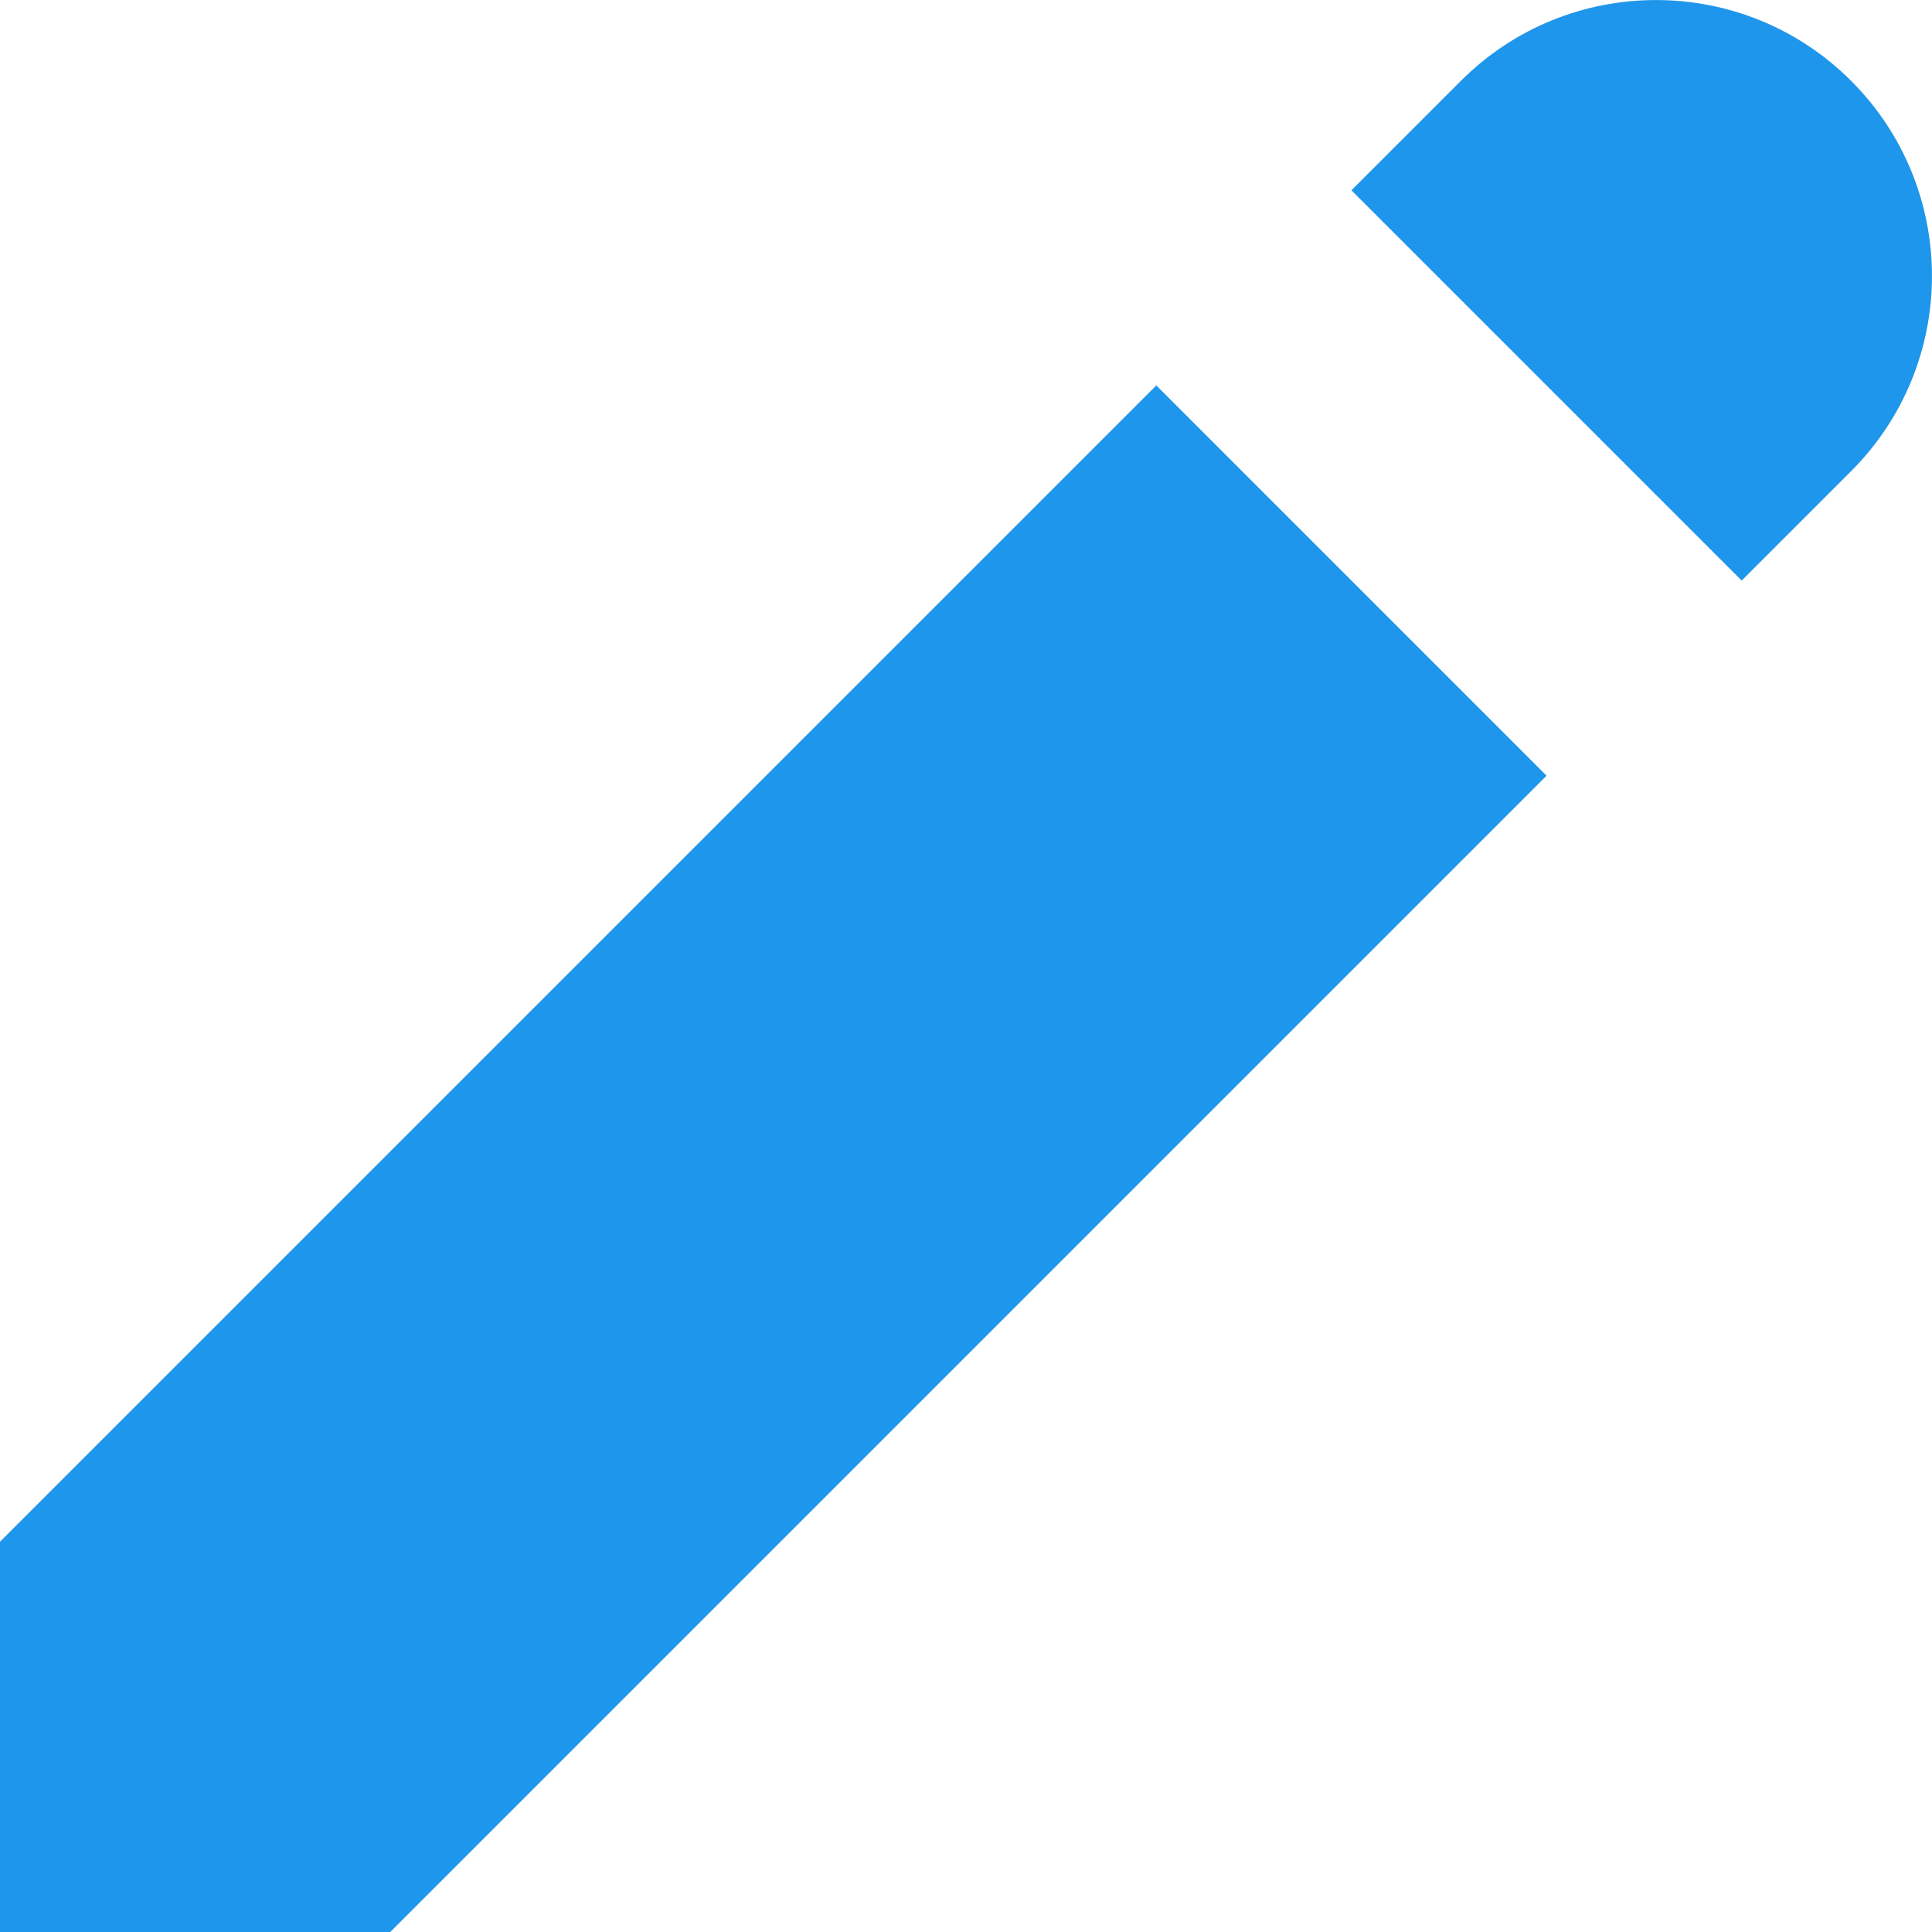
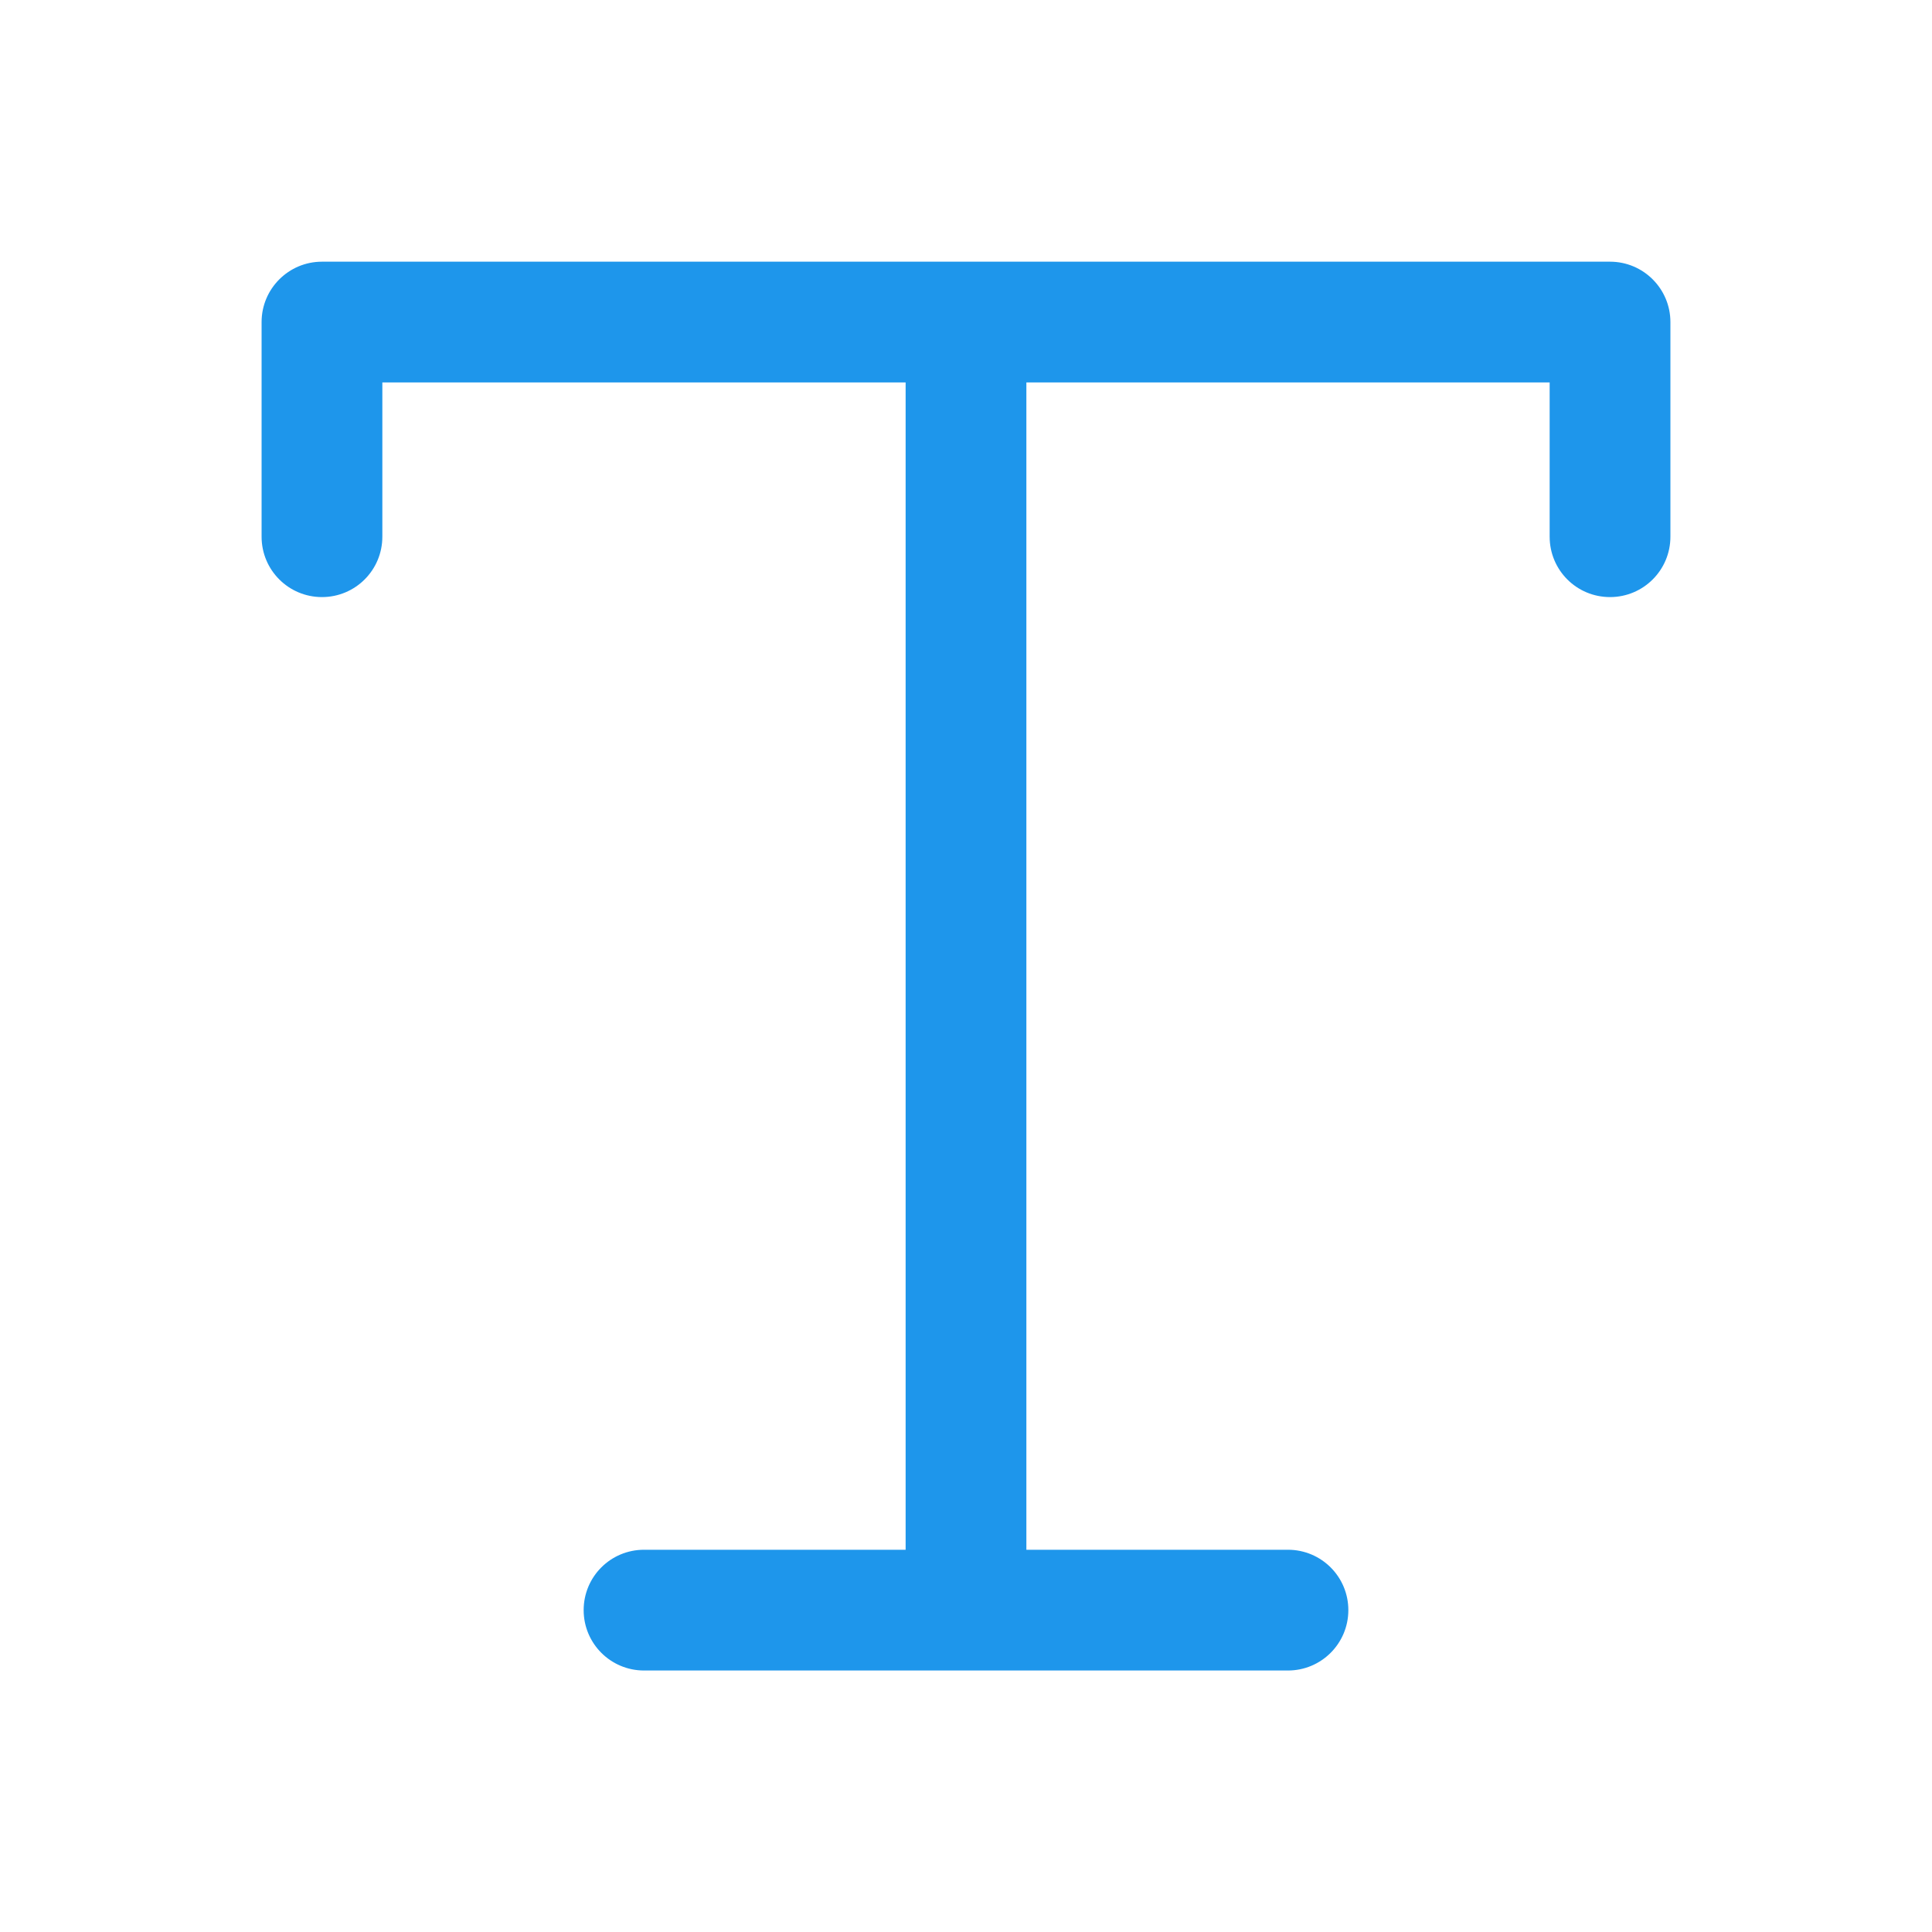
- <svg xmlns="http://www.w3.org/2000/svg" width="14" height="14" viewBox="0 0 14 14" fill="none">
-   <path d="M10.586 0.586C11.367 -0.195 12.633 -0.195 13.414 0.586C14.195 1.367 14.195 2.633 13.414 3.414L12.621 4.207L9.793 1.379L10.586 0.586Z" fill="#1E96EB" />
-   <path d="M8.379 2.793L0 11.172V14H2.828L11.207 5.621L8.379 2.793Z" fill="#1E96EB" />
+ <svg xmlns="http://www.w3.org/2000/svg" width="20" height="20" viewBox="0 0 20 20" fill="none">
+   <path fill-rule="evenodd" clip-rule="evenodd" d="M2.708 3.334C2.708 2.989 2.988 2.709 3.333 2.709H16.667C17.012 2.709 17.292 2.989 17.292 3.334V5.556C17.292 5.902 17.012 6.181 16.667 6.181C16.321 6.181 16.042 5.902 16.042 5.556V3.959H10.625V16.043H13.333C13.678 16.043 13.958 16.322 13.958 16.668C13.958 17.013 13.678 17.293 13.333 17.293H6.667C6.321 17.293 6.042 17.013 6.042 16.668C6.042 16.322 6.321 16.043 6.667 16.043H9.375V3.959H3.958V5.556C3.958 5.902 3.678 6.181 3.333 6.181C2.988 6.181 2.708 5.902 2.708 5.556V3.334Z" fill="#1E96EB" />
</svg>
